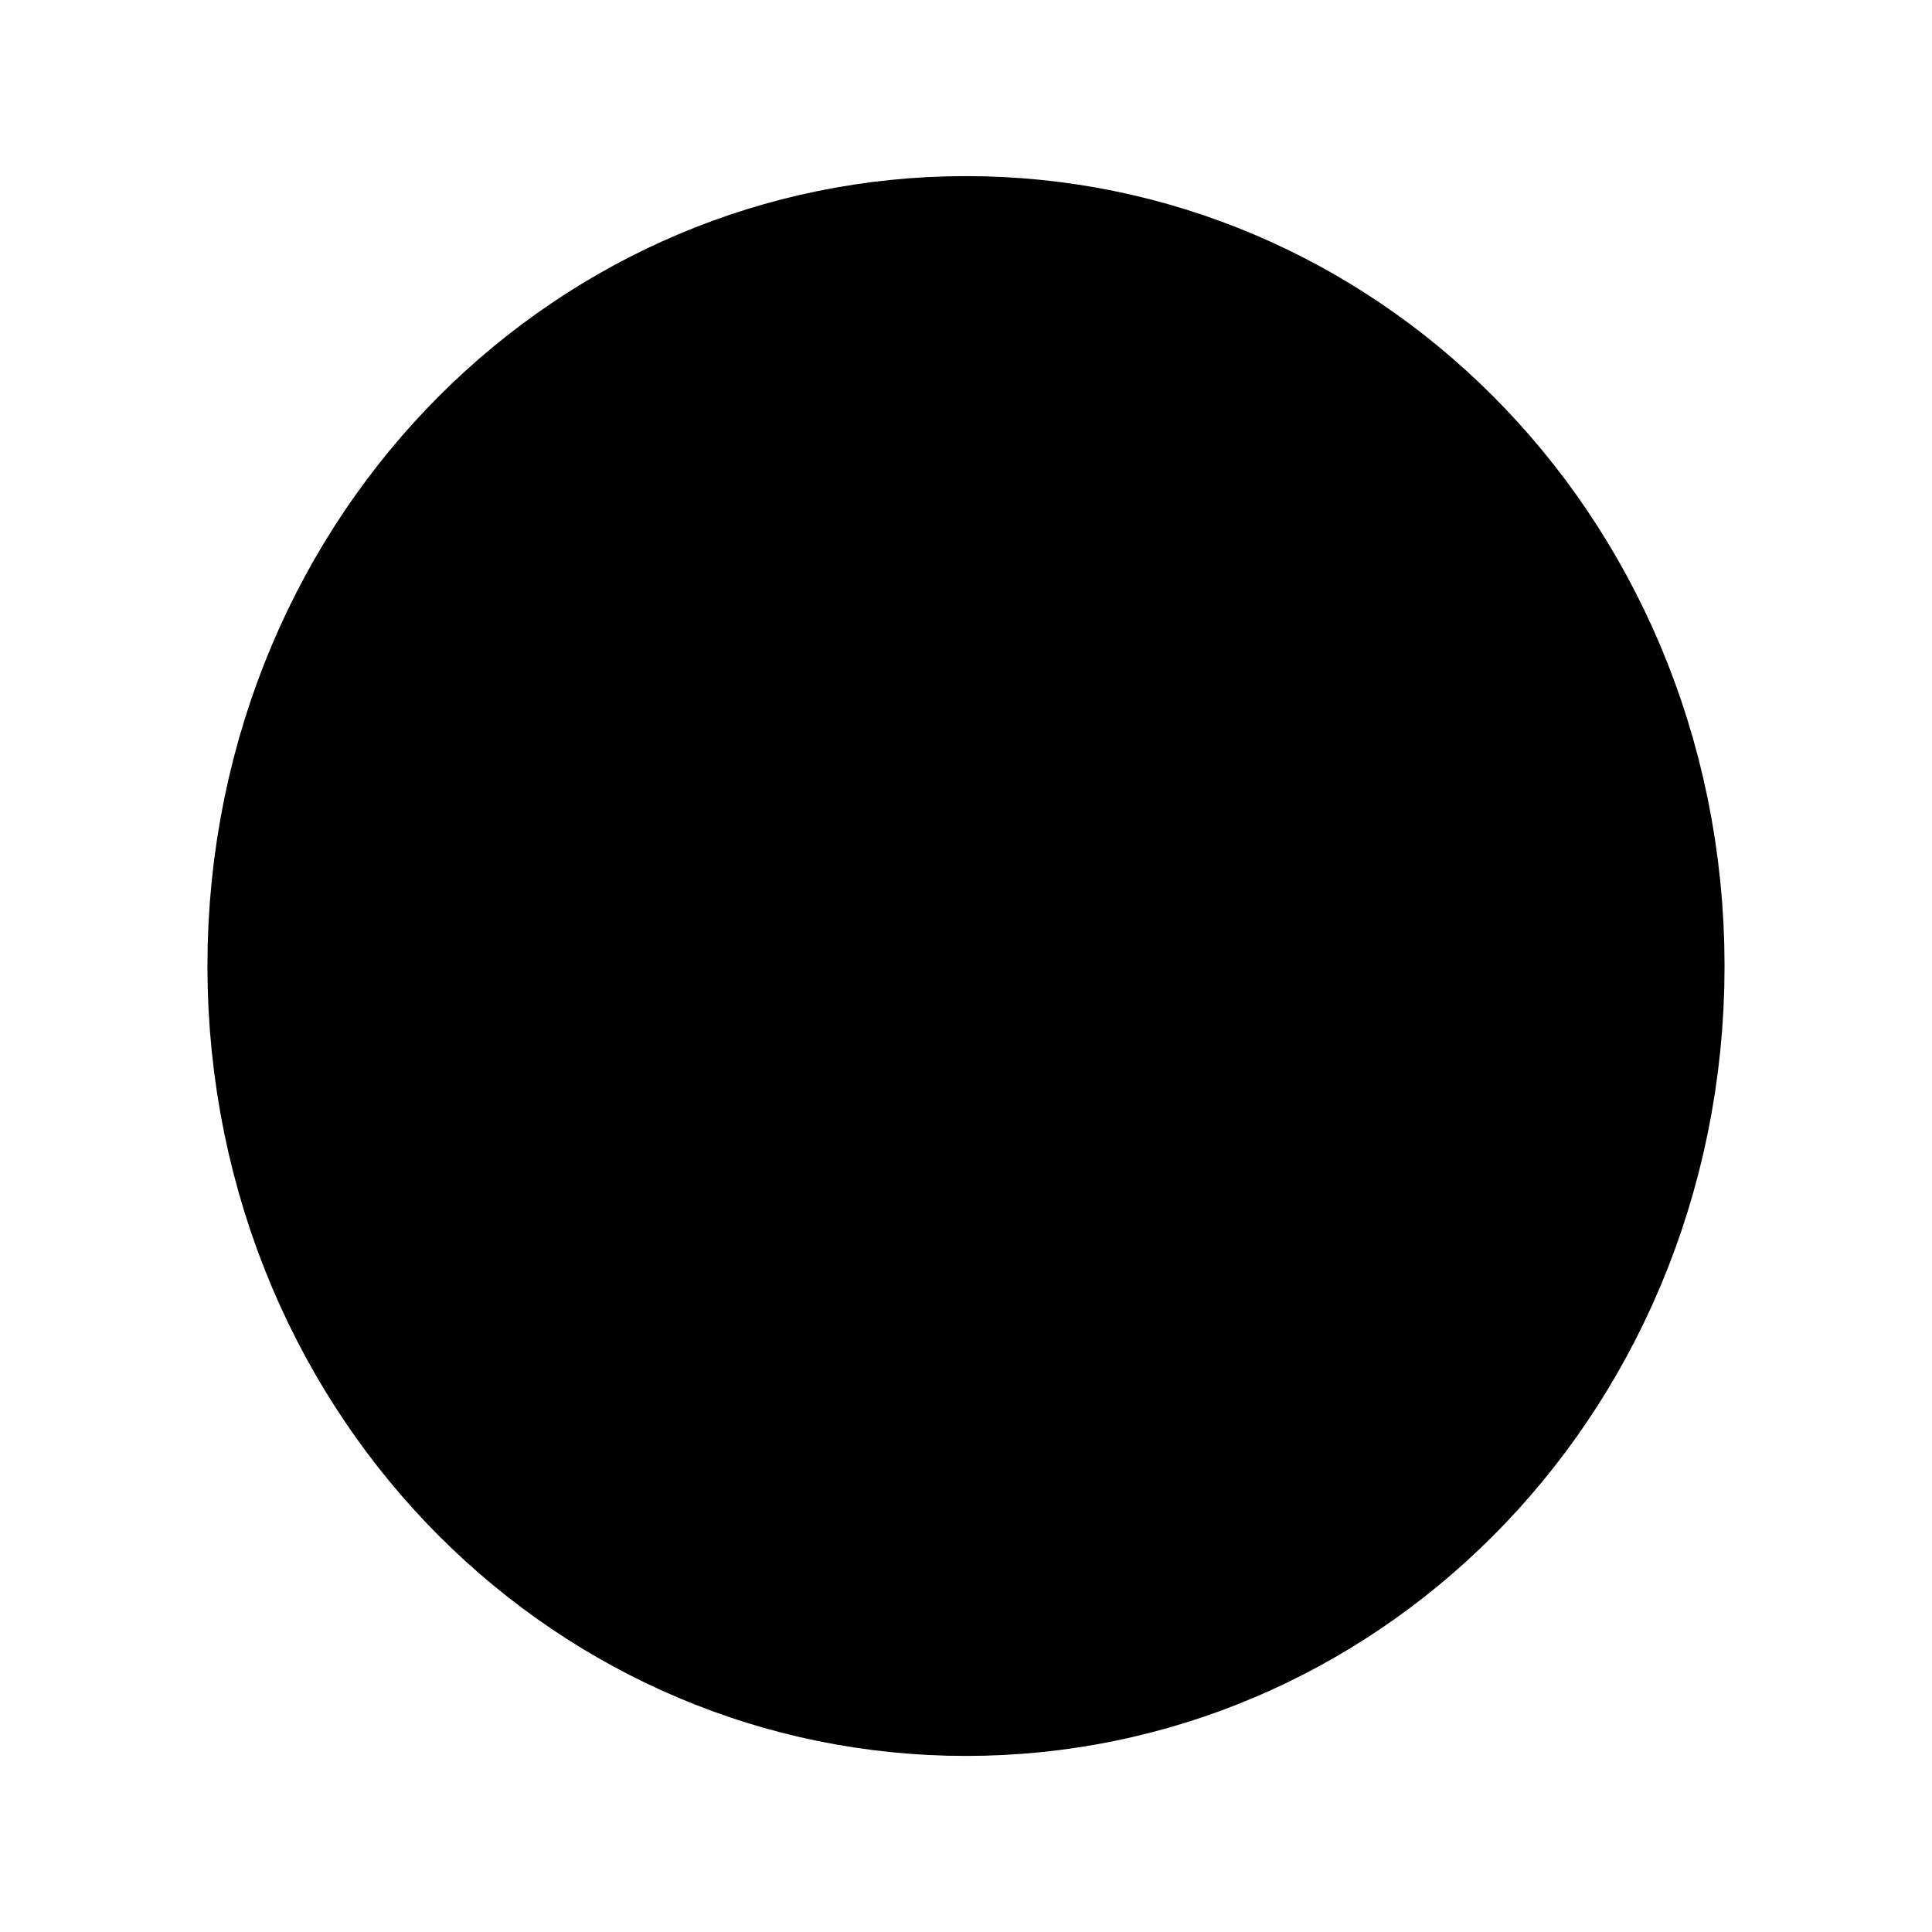
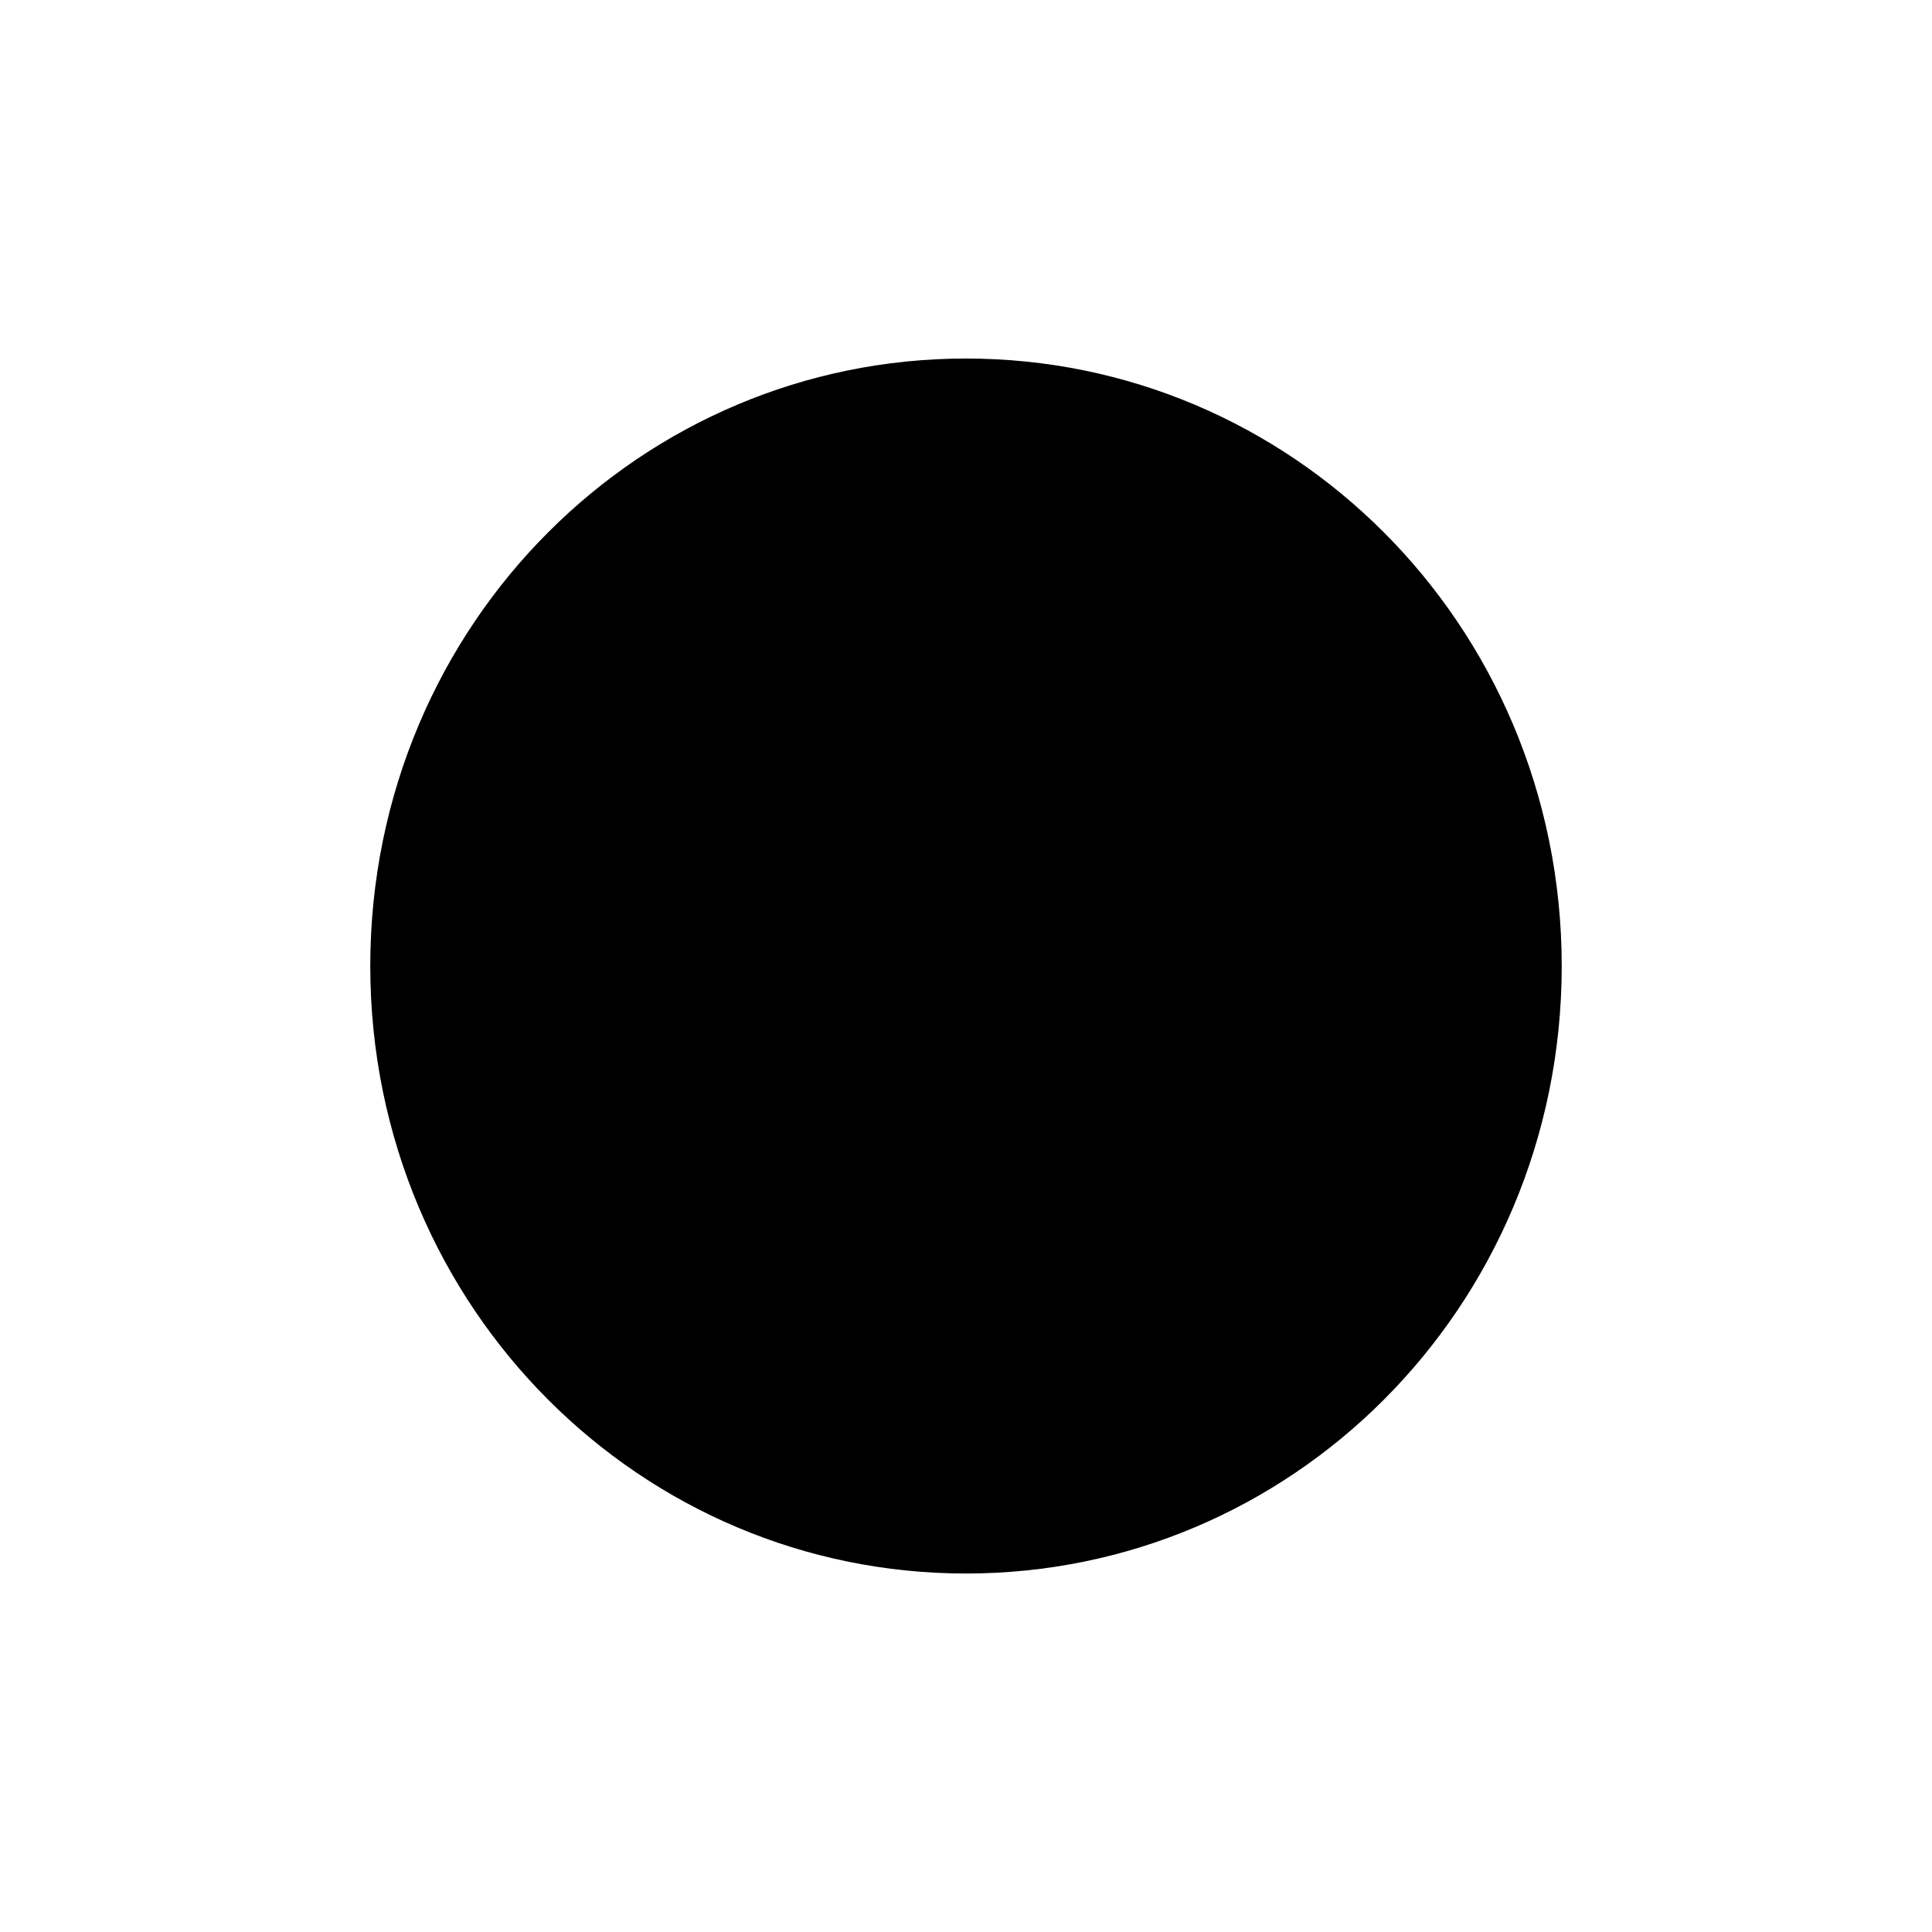
<svg xmlns="http://www.w3.org/2000/svg" version="1.1" width="45" height="45" id="svg3128">
  <defs id="defs3130" />
-   <path style="fill:#000000;fill-opacity:1;stroke:#000000;stroke-width:3.3;stroke-linecap:butt;stroke-miterlimit:4;stroke-opacity:1;stroke-dasharray:none" id="path2991" d="m 55.392,4.243 a 15.826,11.012 0 1 1 -31.653,0 15.826,11.012 0 1 1 31.653,0 z" transform="matrix(1.010977,0,0,1.453006,-17.5,16.3355)" />
+   <path style="fill:#000000;fill-opacity:1;stroke:#000000;stroke-width:1.494;stroke-linecap:butt;stroke-miterlimit:4;stroke-opacity:1;stroke-dasharray:none" id="path2991" d="m 55.392,4.243 a 15.826,11.012 0 1 1 -31.653,0 15.826,11.012 0 1 1 31.653,0 z" transform="matrix(0.8372155,0,0,1.203271,-10.625,17.39502)" />
</svg>
